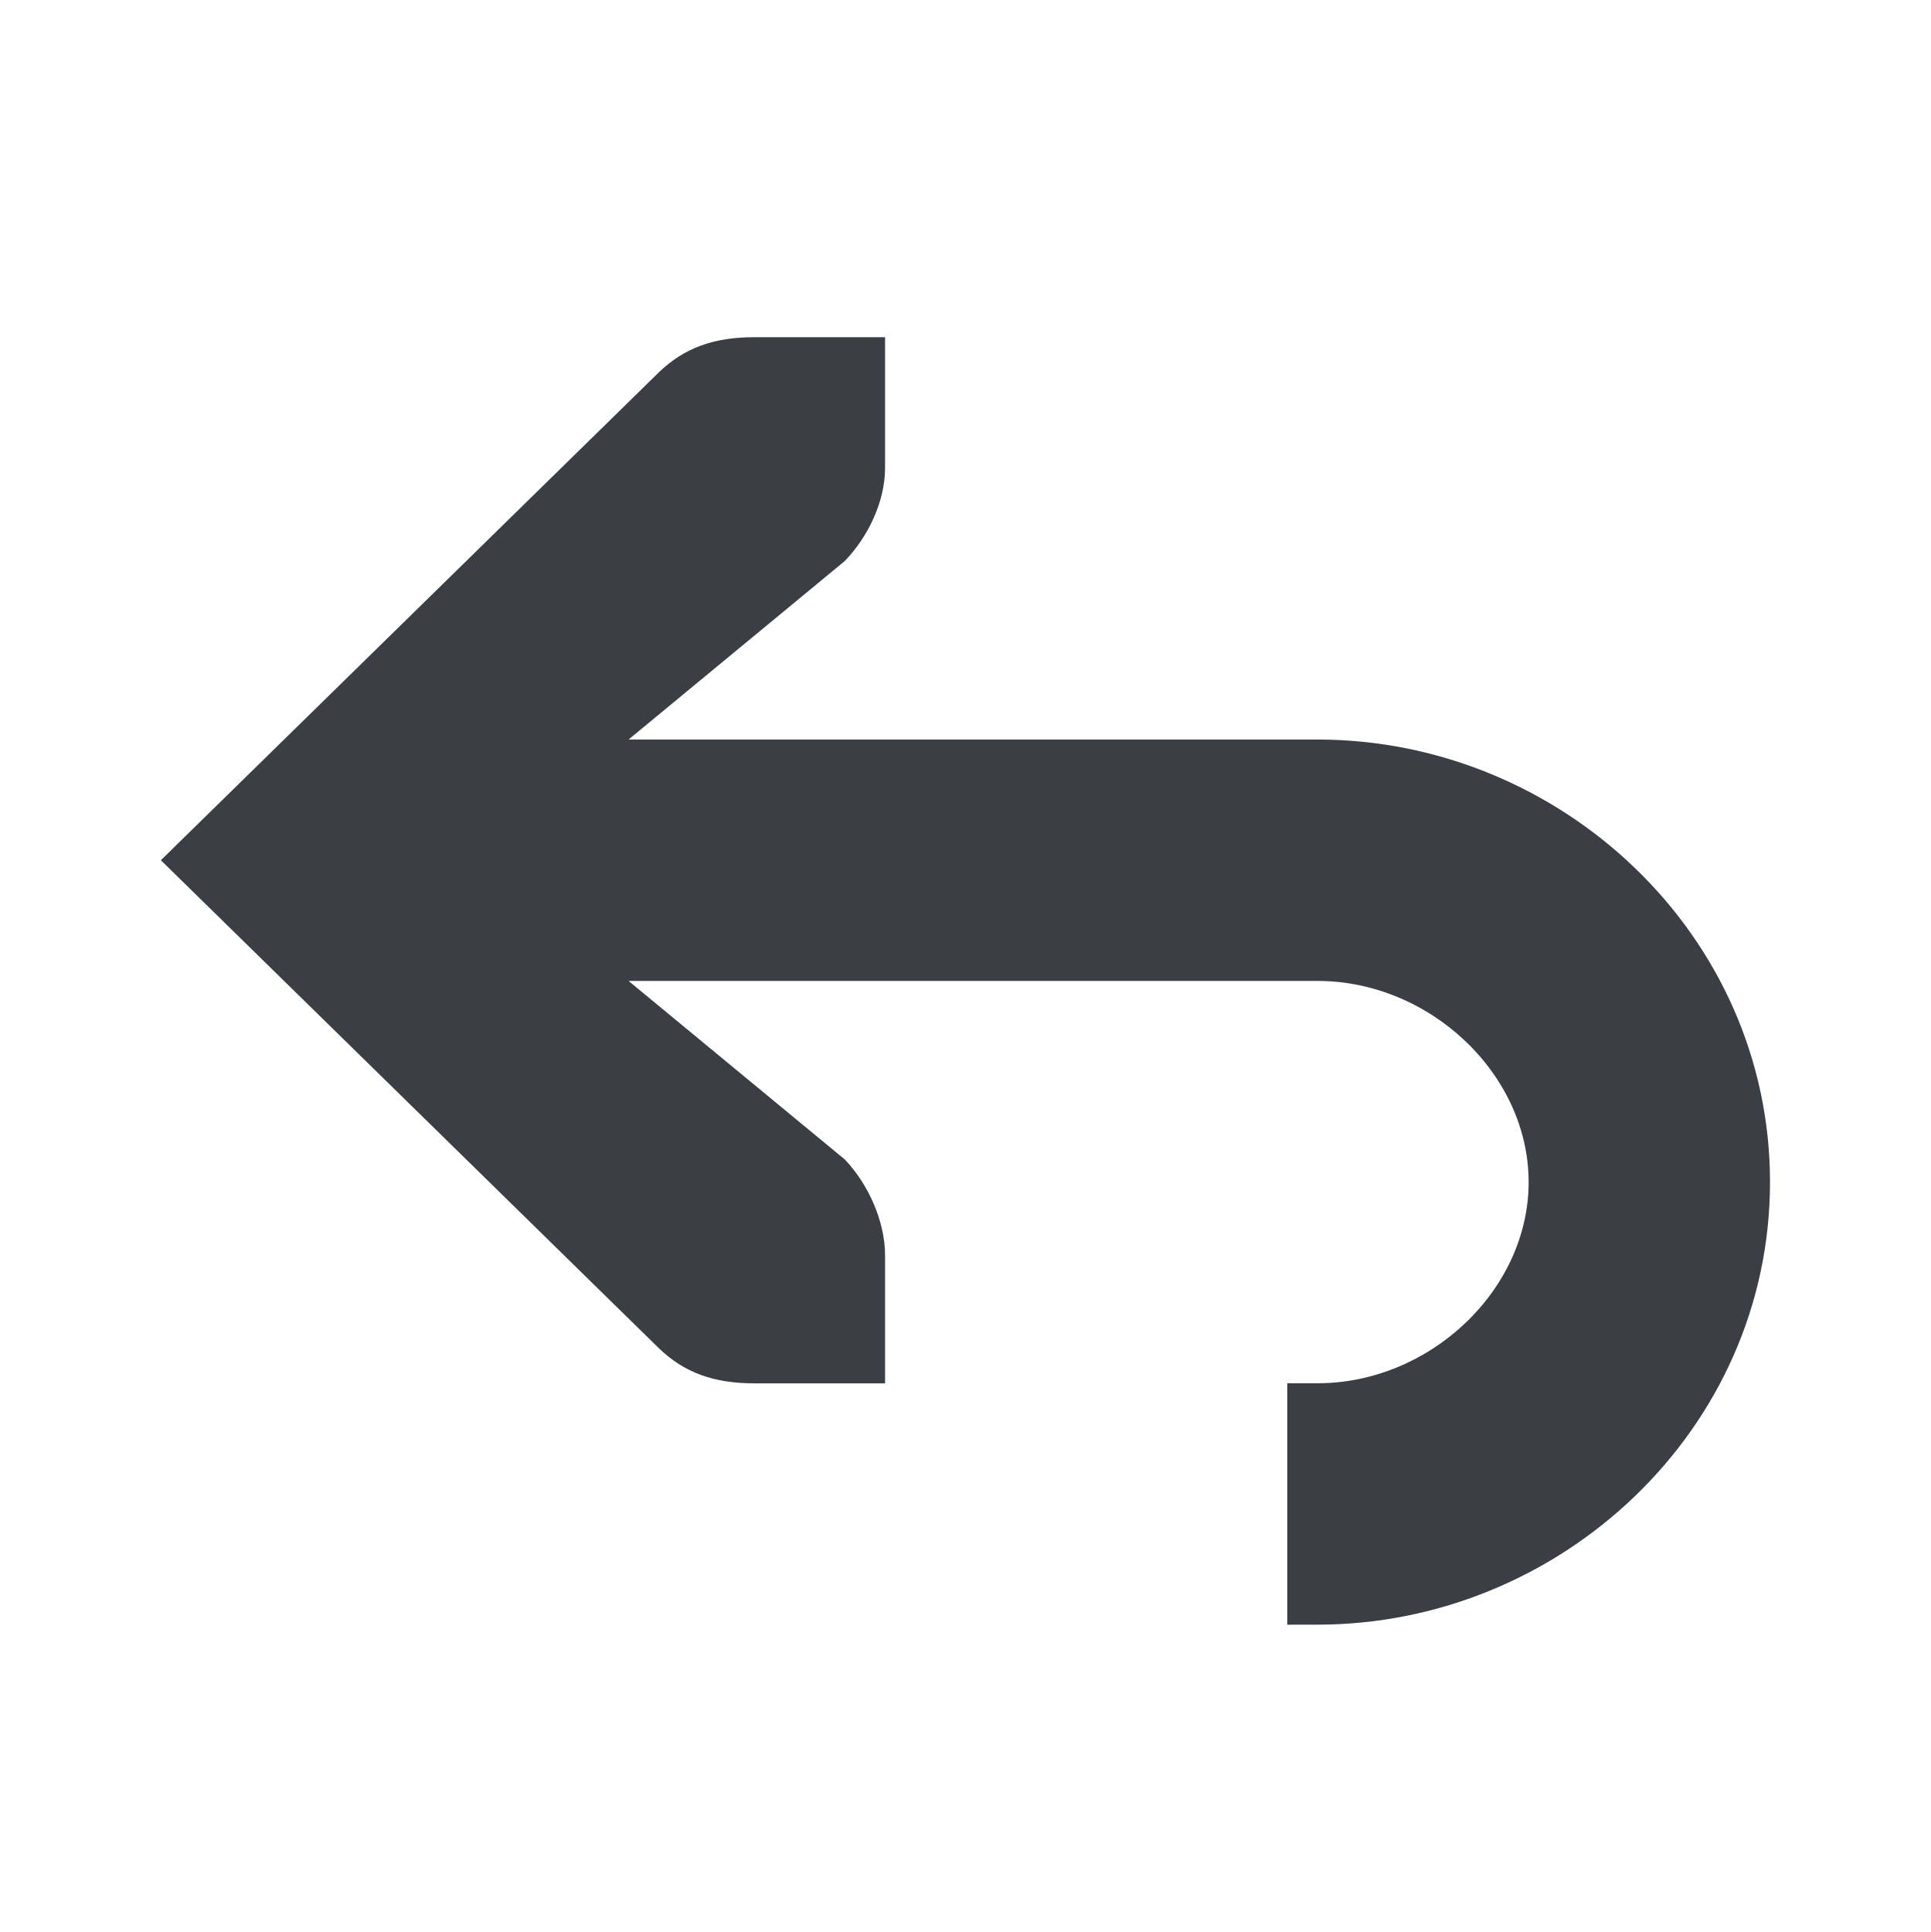
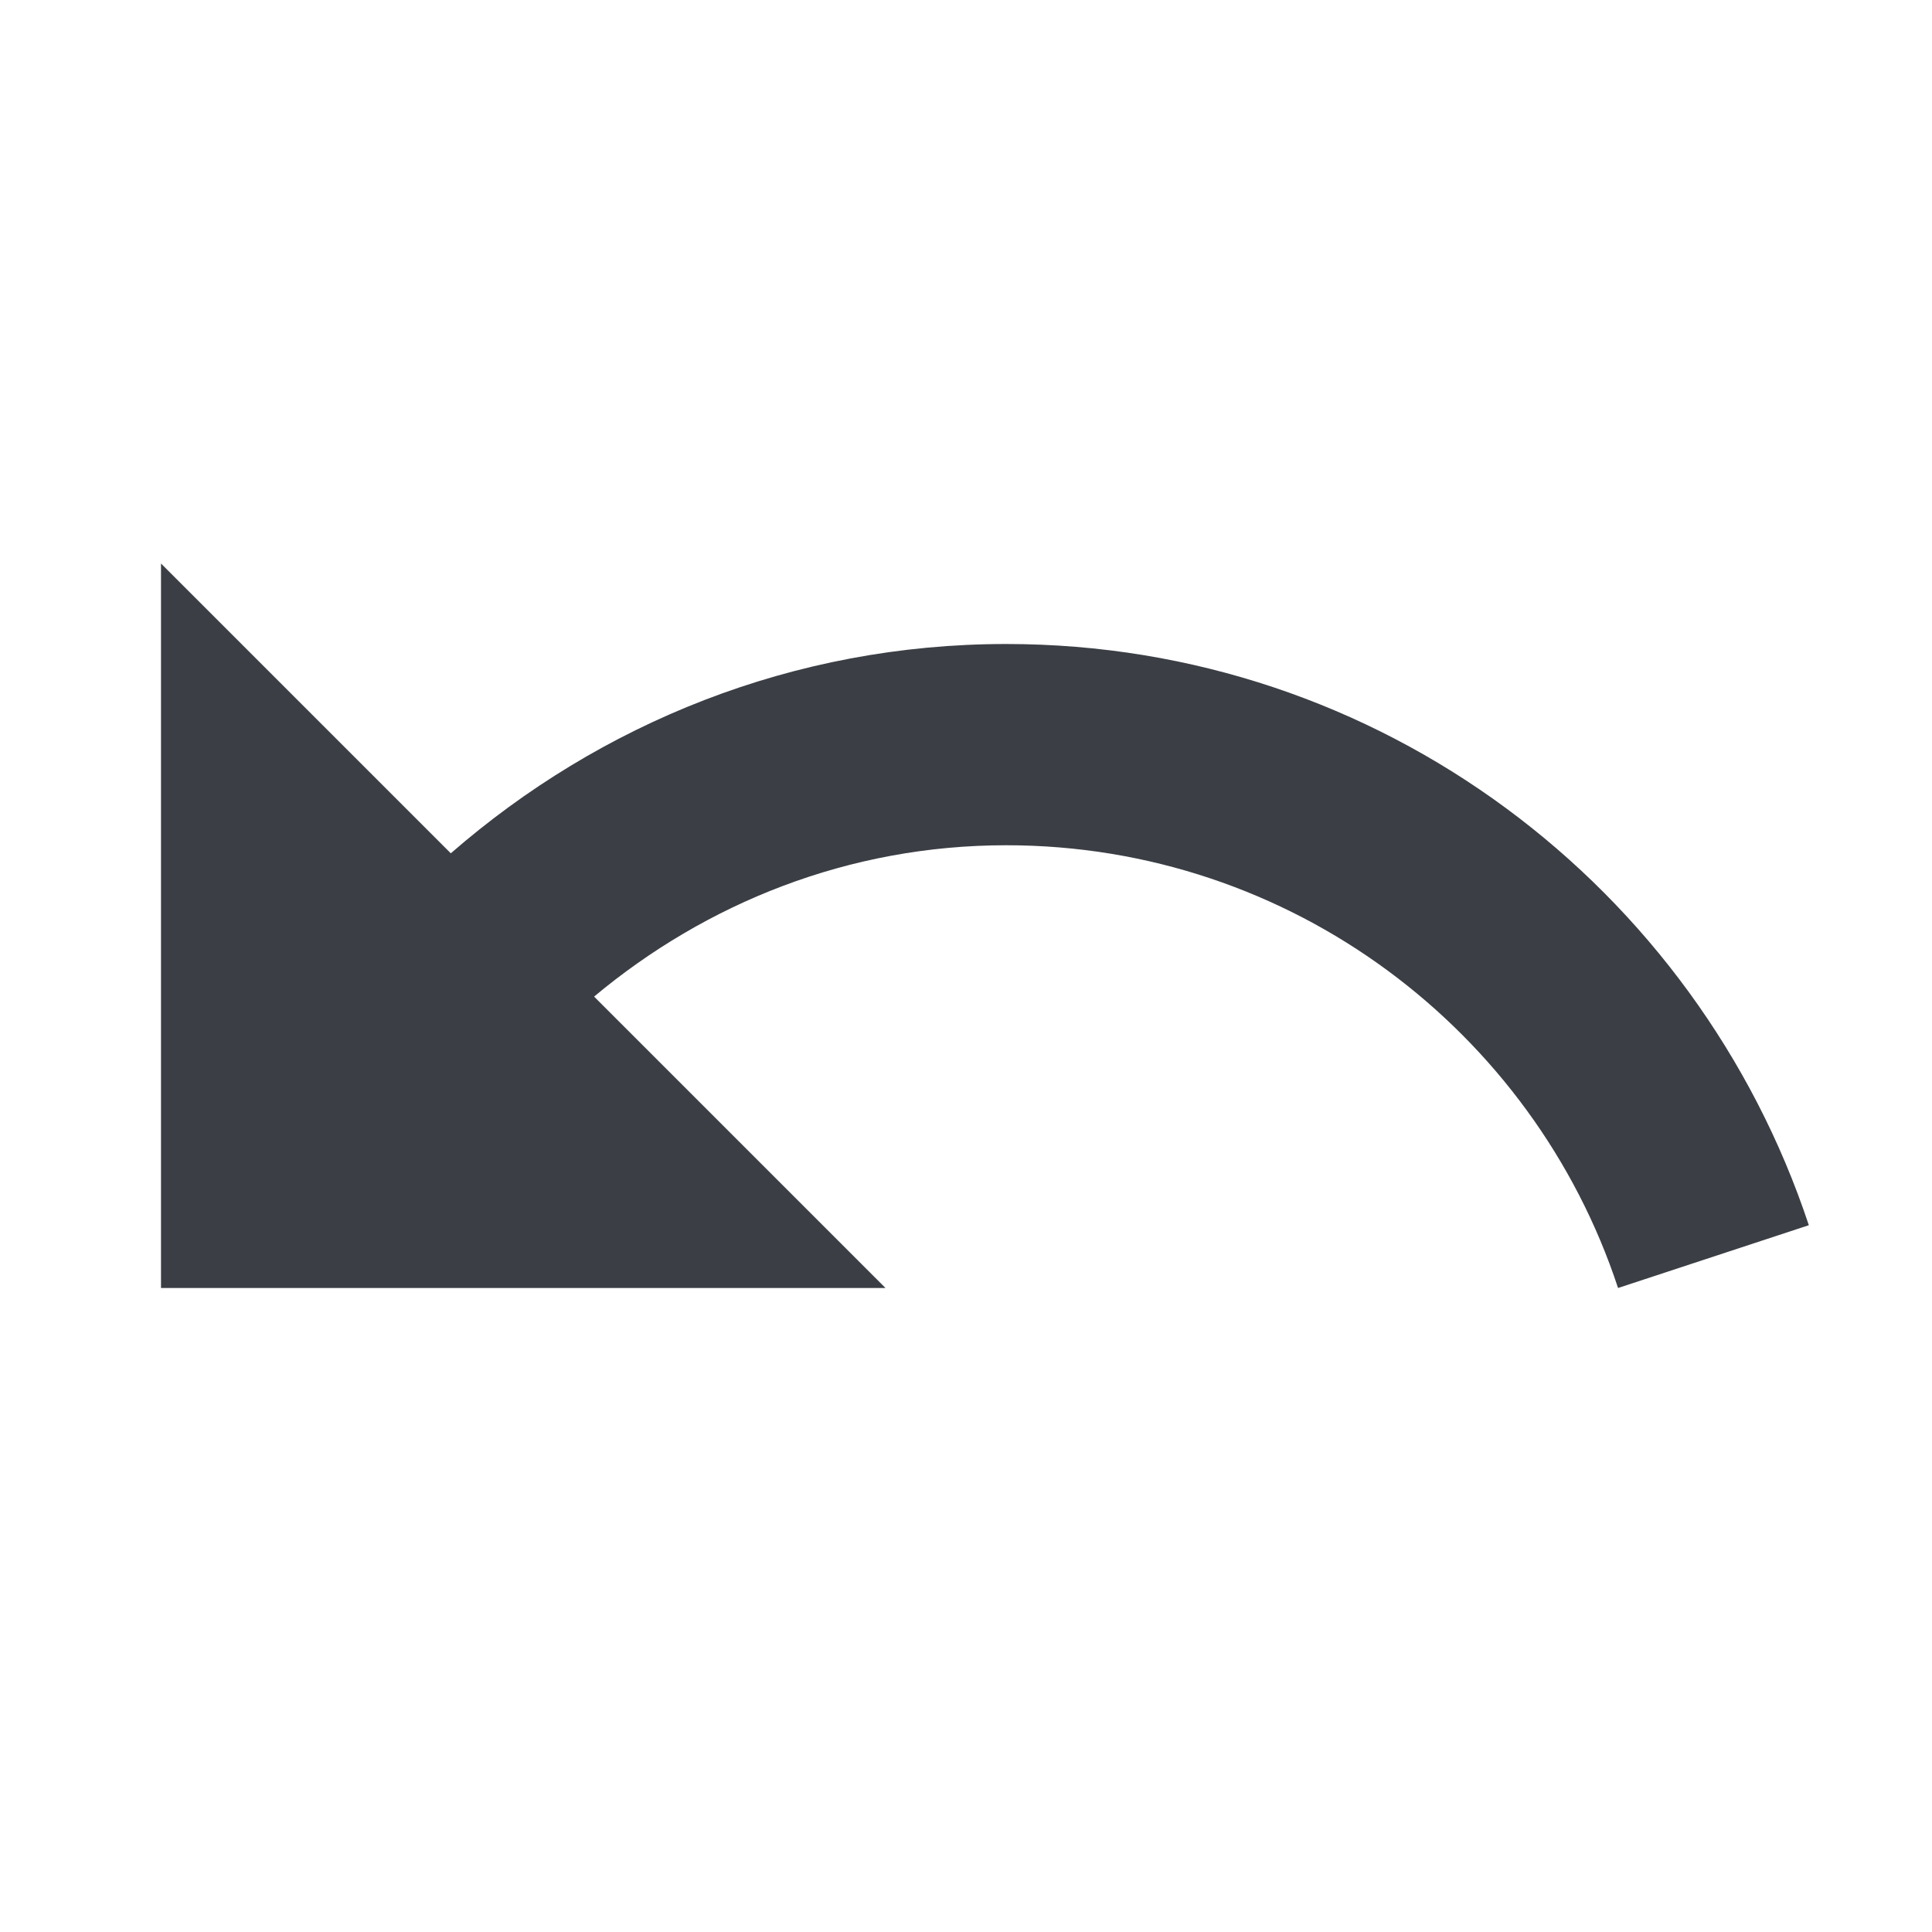
- <svg xmlns="http://www.w3.org/2000/svg" height="24.01" version="1.1" width="24">
-   <g transform="translate(-256.9996,-98.80945)">
-     <path d="m 266.375,103 c -0.499,0 -0.869,0.13 -1.188,0.438 l -6.188,6.062 6.188,6.063 c 0.319,0.308 0.689,0.438 1.188,0.438 l 1.625,0 0,-1.594 c 0,-0.414 -0.206,-0.881 -0.5,-1.188 l -2.688,-2.219 8.562,0 c 1.398,0 2.625,1.158 2.625,2.5 0,1.342 -1.227,2.5 -2.625,2.5 l -0.375,0 0,3 0.375,0 c 3.02,0 5.625,-2.422 5.625,-5.5 0,-3.078 -2.605,-5.5 -5.625,-5.5 l -8.562,0 2.688,-2.219 c 0.294,-0.307 0.5,-0.742 0.5,-1.156 L 268,103 l -1.625,0 z" style="fill:#3b3f45;stroke-width:3.375" />
+ <svg xmlns="http://www.w3.org/2000/svg" width="24px" height="24px" viewBox="0 0 24 24" version="1.1">
+   <defs />
+   <g id="Derived-24" stroke="none" stroke-width="1" fill="none" fill-rule="evenodd">
+     <g id="edit-undo" fill="#3B3F45">
+       <path d="M12.5,8 C9.85,8 7.45,8.99 5.6,10.6 L2,7 L2,16 L11,16 L7.38,12.38 C8.77,11.22 10.54,10.5 12.5,10.5 C16.04,10.5 19.05,12.81 20.1,16 L22.47,15.22 C21.08,11.03 17.15,8 12.5,8 Z" id="Shape" />
+     </g>
  </g>
</svg>
